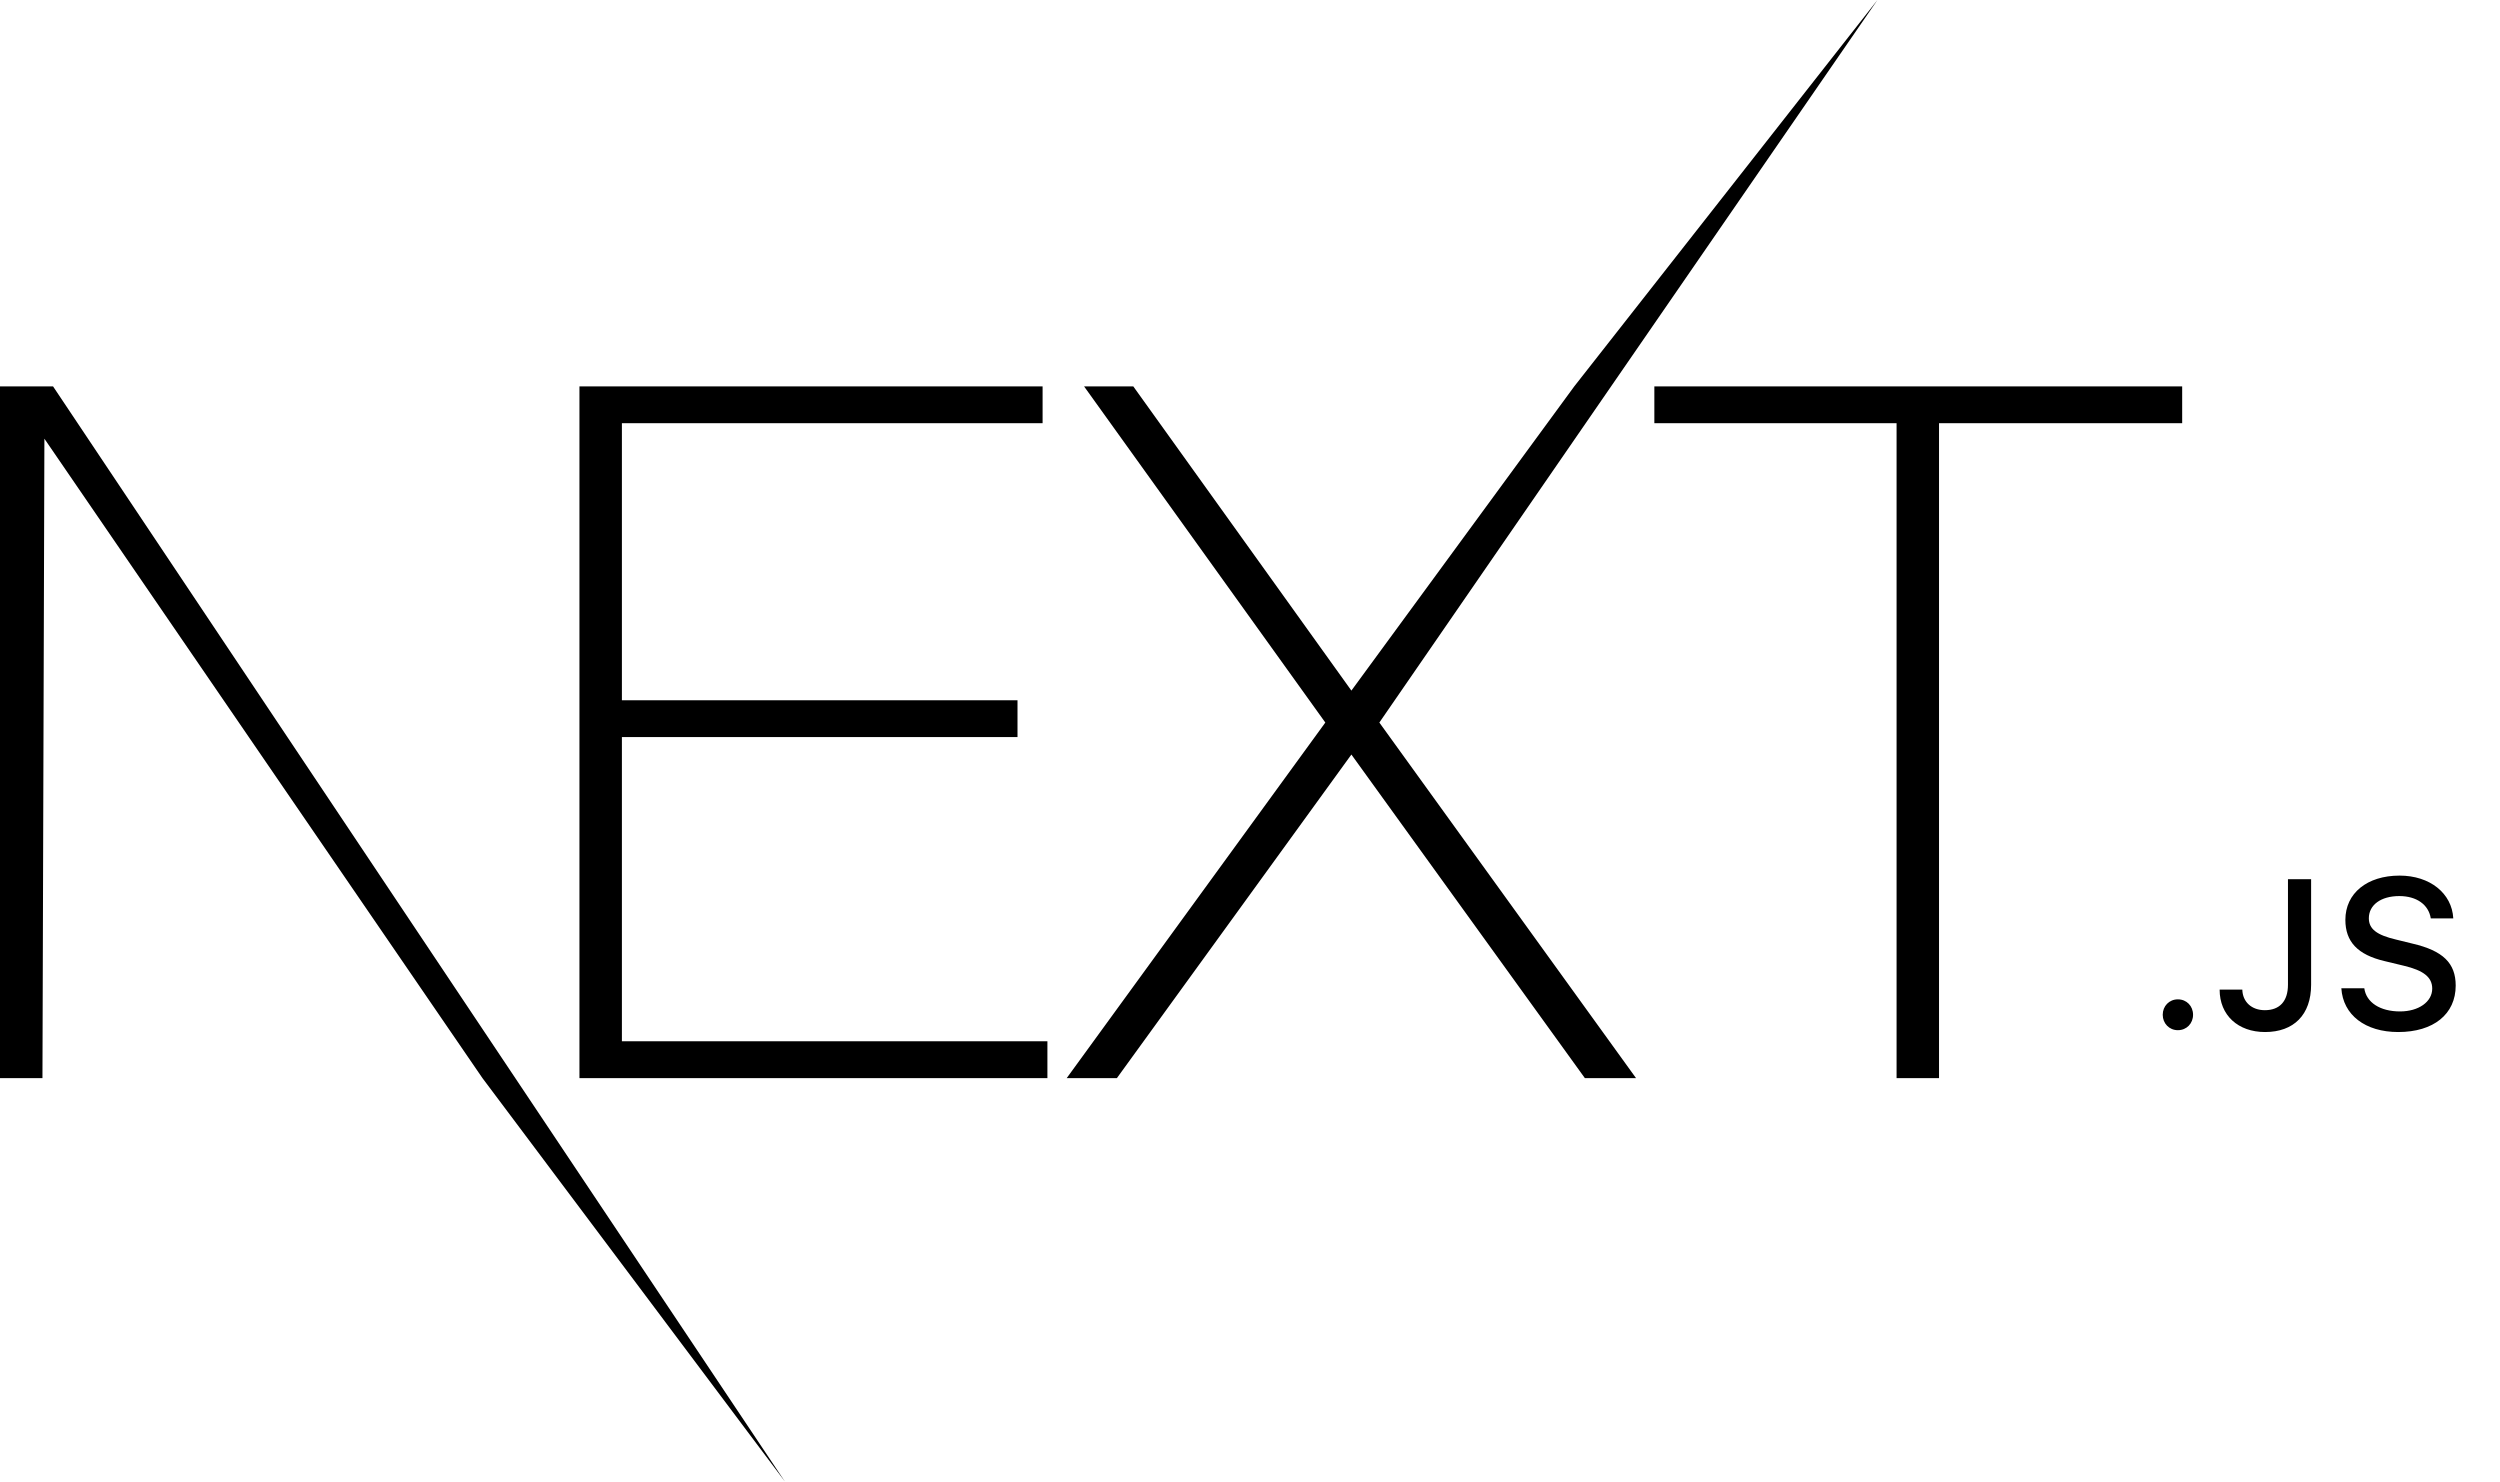
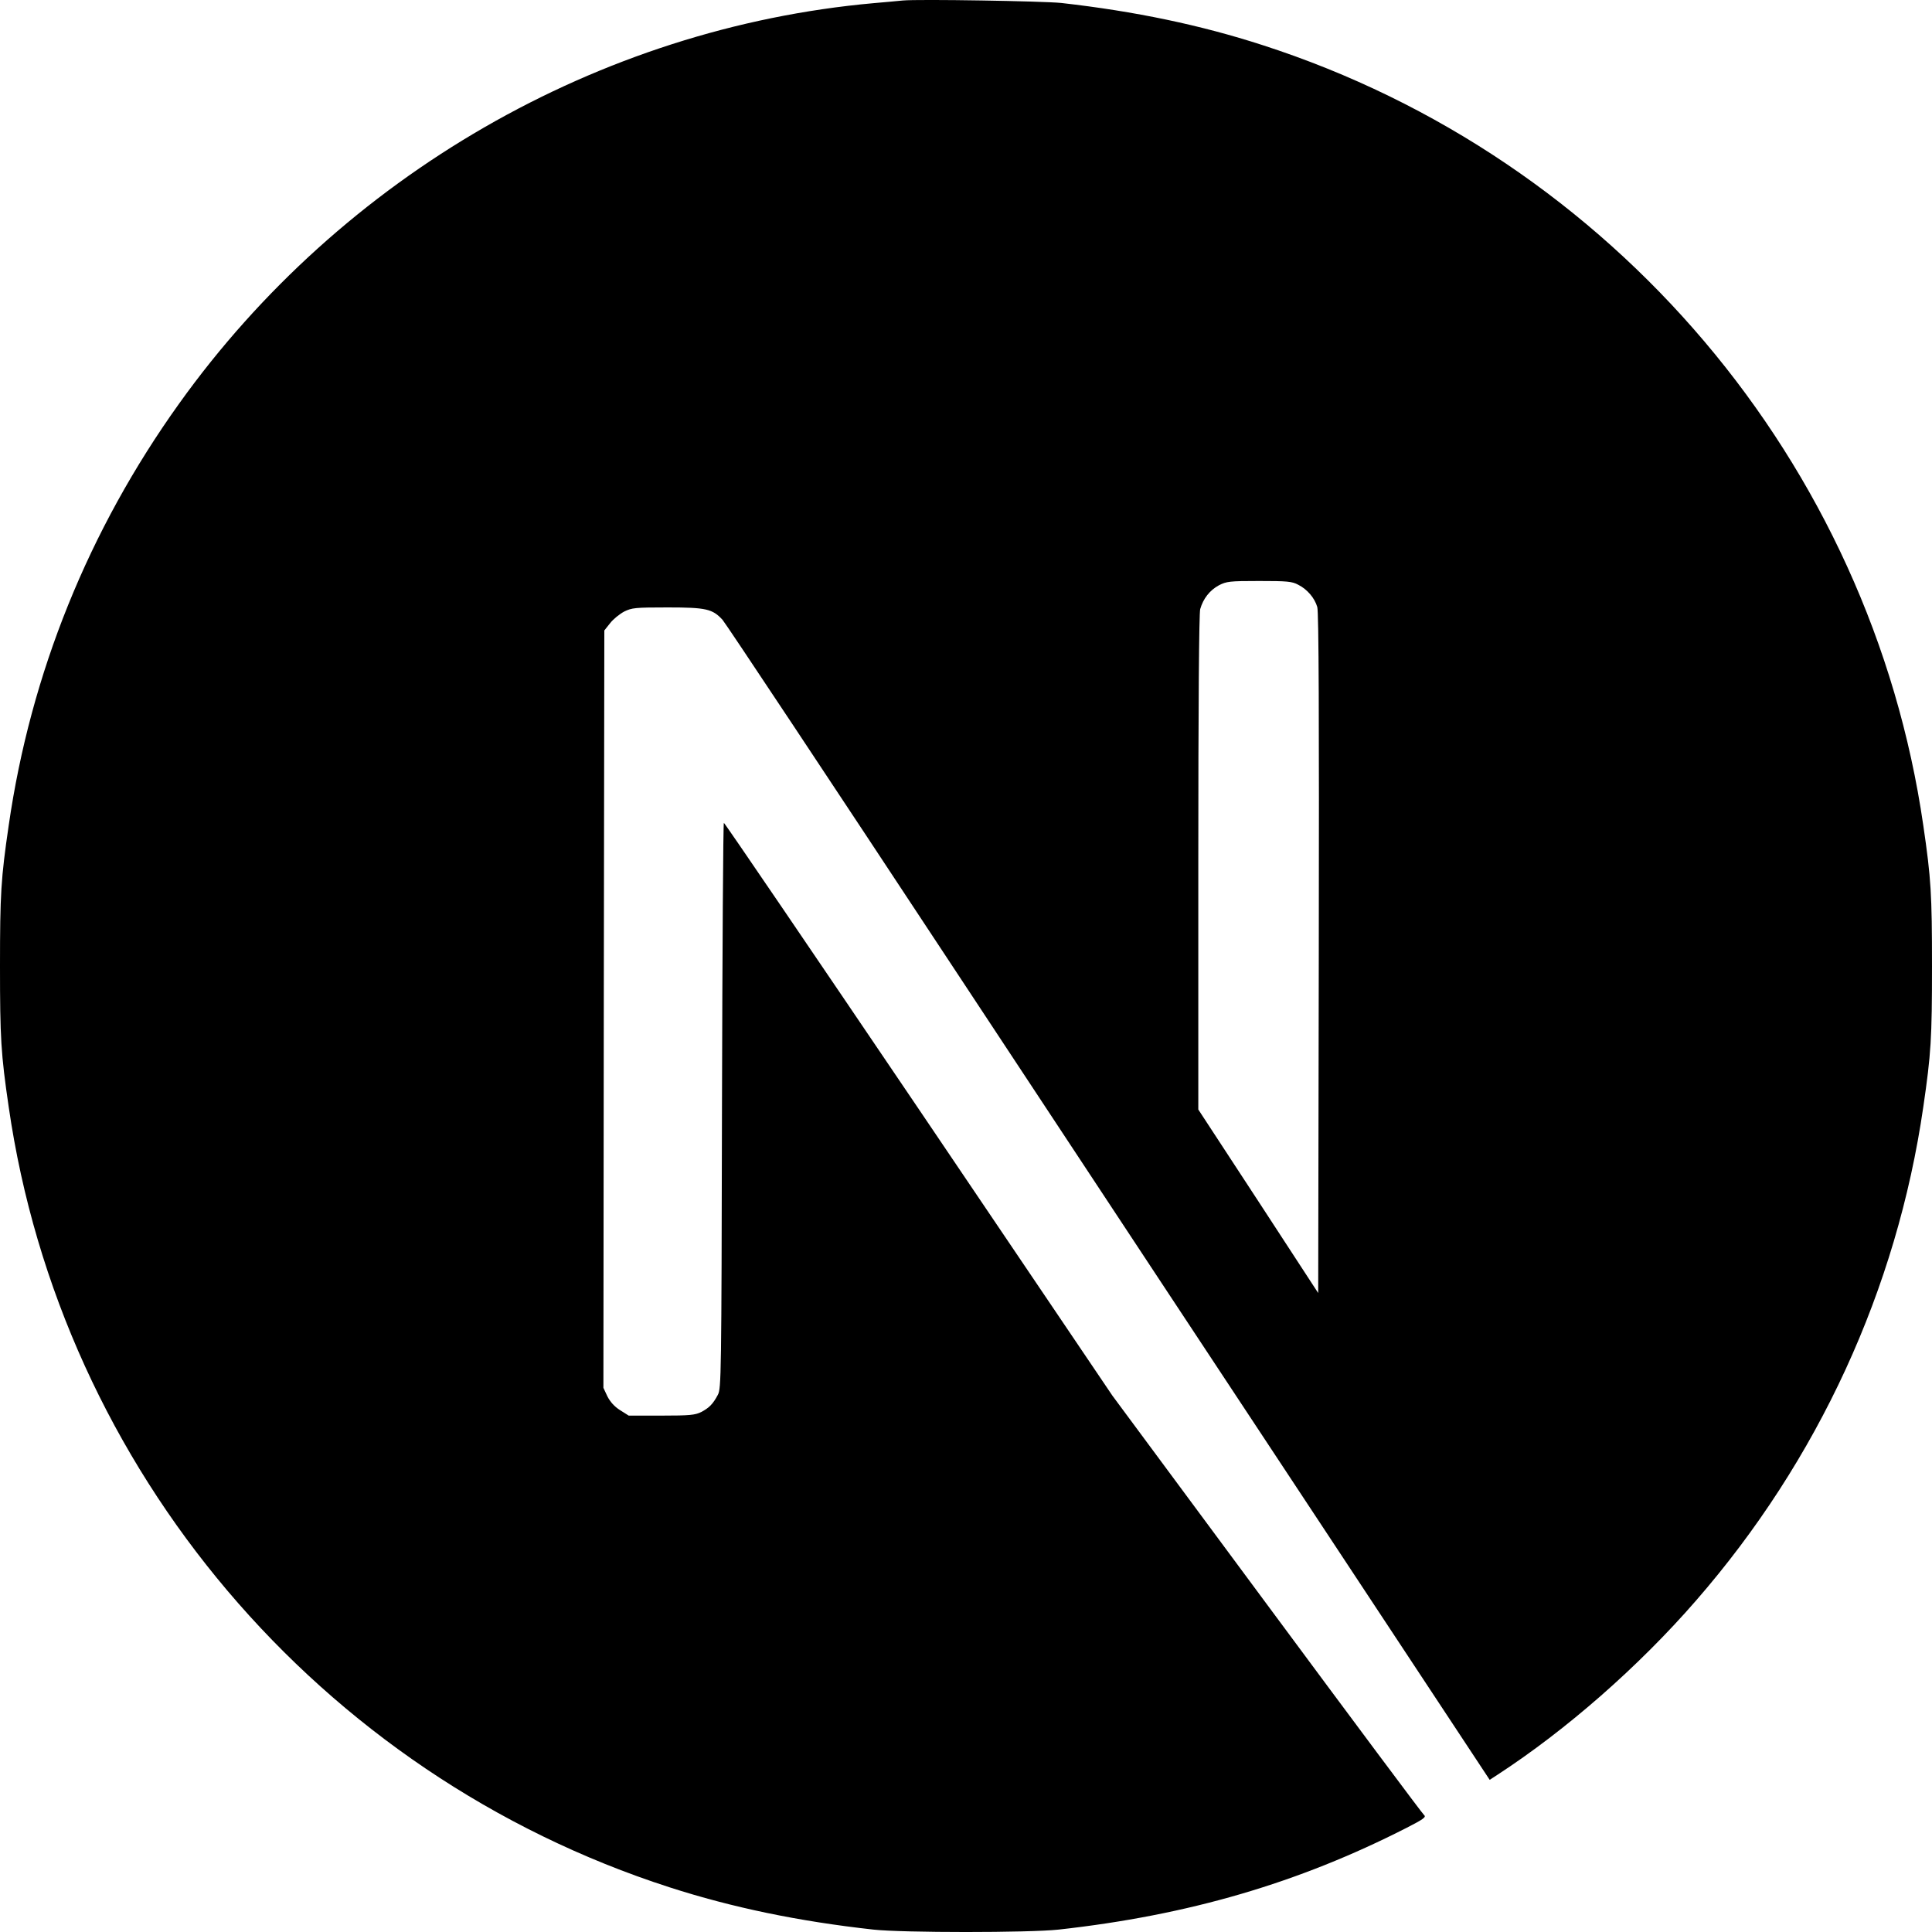
- <svg xmlns="http://www.w3.org/2000/svg" width="54" height="32" viewBox="0 0 54 32" fill="none">
-   <path d="M12.516 8.346H22.52V9.141H13.433V15.126H21.978V15.921H13.433V22.491H22.624V23.287H12.516V8.346ZM23.416 8.346H24.479L29.19 14.917L34.004 8.346L40.553 0L29.794 15.607L35.338 23.287H34.233L29.19 16.298L24.125 23.287H23.041L28.627 15.607L23.416 8.346ZM35.734 9.141V8.346H47.135V9.141H41.883V23.287H40.966V9.141H35.734ZM0 8.346H1.146L16.953 32L10.421 23.287L0.959 9.476L0.917 23.287H0L0 8.346ZM47.042 22.252C46.855 22.252 46.715 22.106 46.715 21.919C46.715 21.731 46.855 21.586 47.042 21.586C47.232 21.586 47.37 21.731 47.37 21.919C47.37 22.106 47.232 22.252 47.042 22.252ZM47.944 21.376H48.434C48.441 21.642 48.635 21.82 48.921 21.82C49.24 21.82 49.42 21.628 49.42 21.269V18.991H49.92V21.271C49.92 21.919 49.545 22.292 48.925 22.292C48.343 22.292 47.944 21.93 47.944 21.376ZM50.573 21.347H51.069C51.111 21.653 51.41 21.847 51.84 21.847C52.242 21.847 52.536 21.64 52.536 21.354C52.536 21.108 52.349 20.961 51.923 20.86L51.508 20.76C50.926 20.623 50.66 20.342 50.66 19.869C50.66 19.294 51.129 18.913 51.831 18.913C52.485 18.913 52.962 19.294 52.991 19.837H52.505C52.458 19.54 52.199 19.355 51.825 19.355C51.43 19.355 51.167 19.545 51.167 19.835C51.167 20.065 51.336 20.197 51.756 20.295L52.11 20.382C52.77 20.536 53.043 20.804 53.043 21.289C53.043 21.905 52.565 22.292 51.802 22.292C51.089 22.292 50.609 21.923 50.573 21.347Z" fill="currentColor" />
+ <svg xmlns="http://www.w3.org/2000/svg" width="50" height="50" viewBox="0 0 50 50" fill="none">
+   <path d="M23.363 0.013C23.255 0.023 22.913 0.057 22.605 0.082C15.503 0.722 8.851 4.553 4.638 10.442C2.292 13.716 0.792 17.43 0.225 21.364C0.024 22.737 0 23.143 0 25.005C0 26.867 0.024 27.272 0.225 28.646C1.584 38.033 8.265 45.921 17.326 48.843C18.949 49.366 20.66 49.723 22.605 49.938C23.363 50.021 26.637 50.021 27.395 49.938C30.753 49.566 33.597 48.736 36.403 47.304C36.833 47.084 36.916 47.025 36.857 46.976C36.818 46.947 34.985 44.489 32.786 41.518L28.788 36.118L23.778 28.704C21.021 24.629 18.754 21.296 18.734 21.296C18.715 21.291 18.695 24.585 18.685 28.607C18.671 35.648 18.666 35.932 18.578 36.098C18.451 36.337 18.353 36.435 18.148 36.543C17.991 36.621 17.854 36.636 17.116 36.636H16.271L16.046 36.494C15.899 36.401 15.792 36.279 15.719 36.137L15.616 35.917L15.626 26.119L15.64 16.316L15.792 16.125C15.87 16.023 16.036 15.891 16.154 15.827C16.354 15.73 16.432 15.72 17.278 15.72C18.275 15.72 18.441 15.759 18.7 16.042C18.773 16.121 21.486 20.206 24.731 25.127C27.977 30.048 32.414 36.768 34.594 40.066L38.553 46.062L38.754 45.931C40.528 44.777 42.405 43.135 43.891 41.425C47.053 37.794 49.091 33.366 49.775 28.646C49.976 27.272 50 26.867 50 25.005C50 23.143 49.976 22.737 49.775 21.364C48.416 11.976 41.735 4.089 32.673 1.167C31.075 0.649 29.374 0.292 27.468 0.077C26.999 0.028 23.768 -0.026 23.363 0.013ZM33.597 15.133C33.832 15.251 34.023 15.476 34.091 15.71C34.13 15.837 34.14 18.554 34.13 24.677L34.115 33.464L32.566 31.089L31.012 28.714V22.327C31.012 18.198 31.031 15.876 31.061 15.764C31.139 15.49 31.31 15.275 31.544 15.148C31.745 15.046 31.818 15.036 32.586 15.036C33.309 15.036 33.436 15.046 33.597 15.133Z" fill="currentColor" />
</svg>
